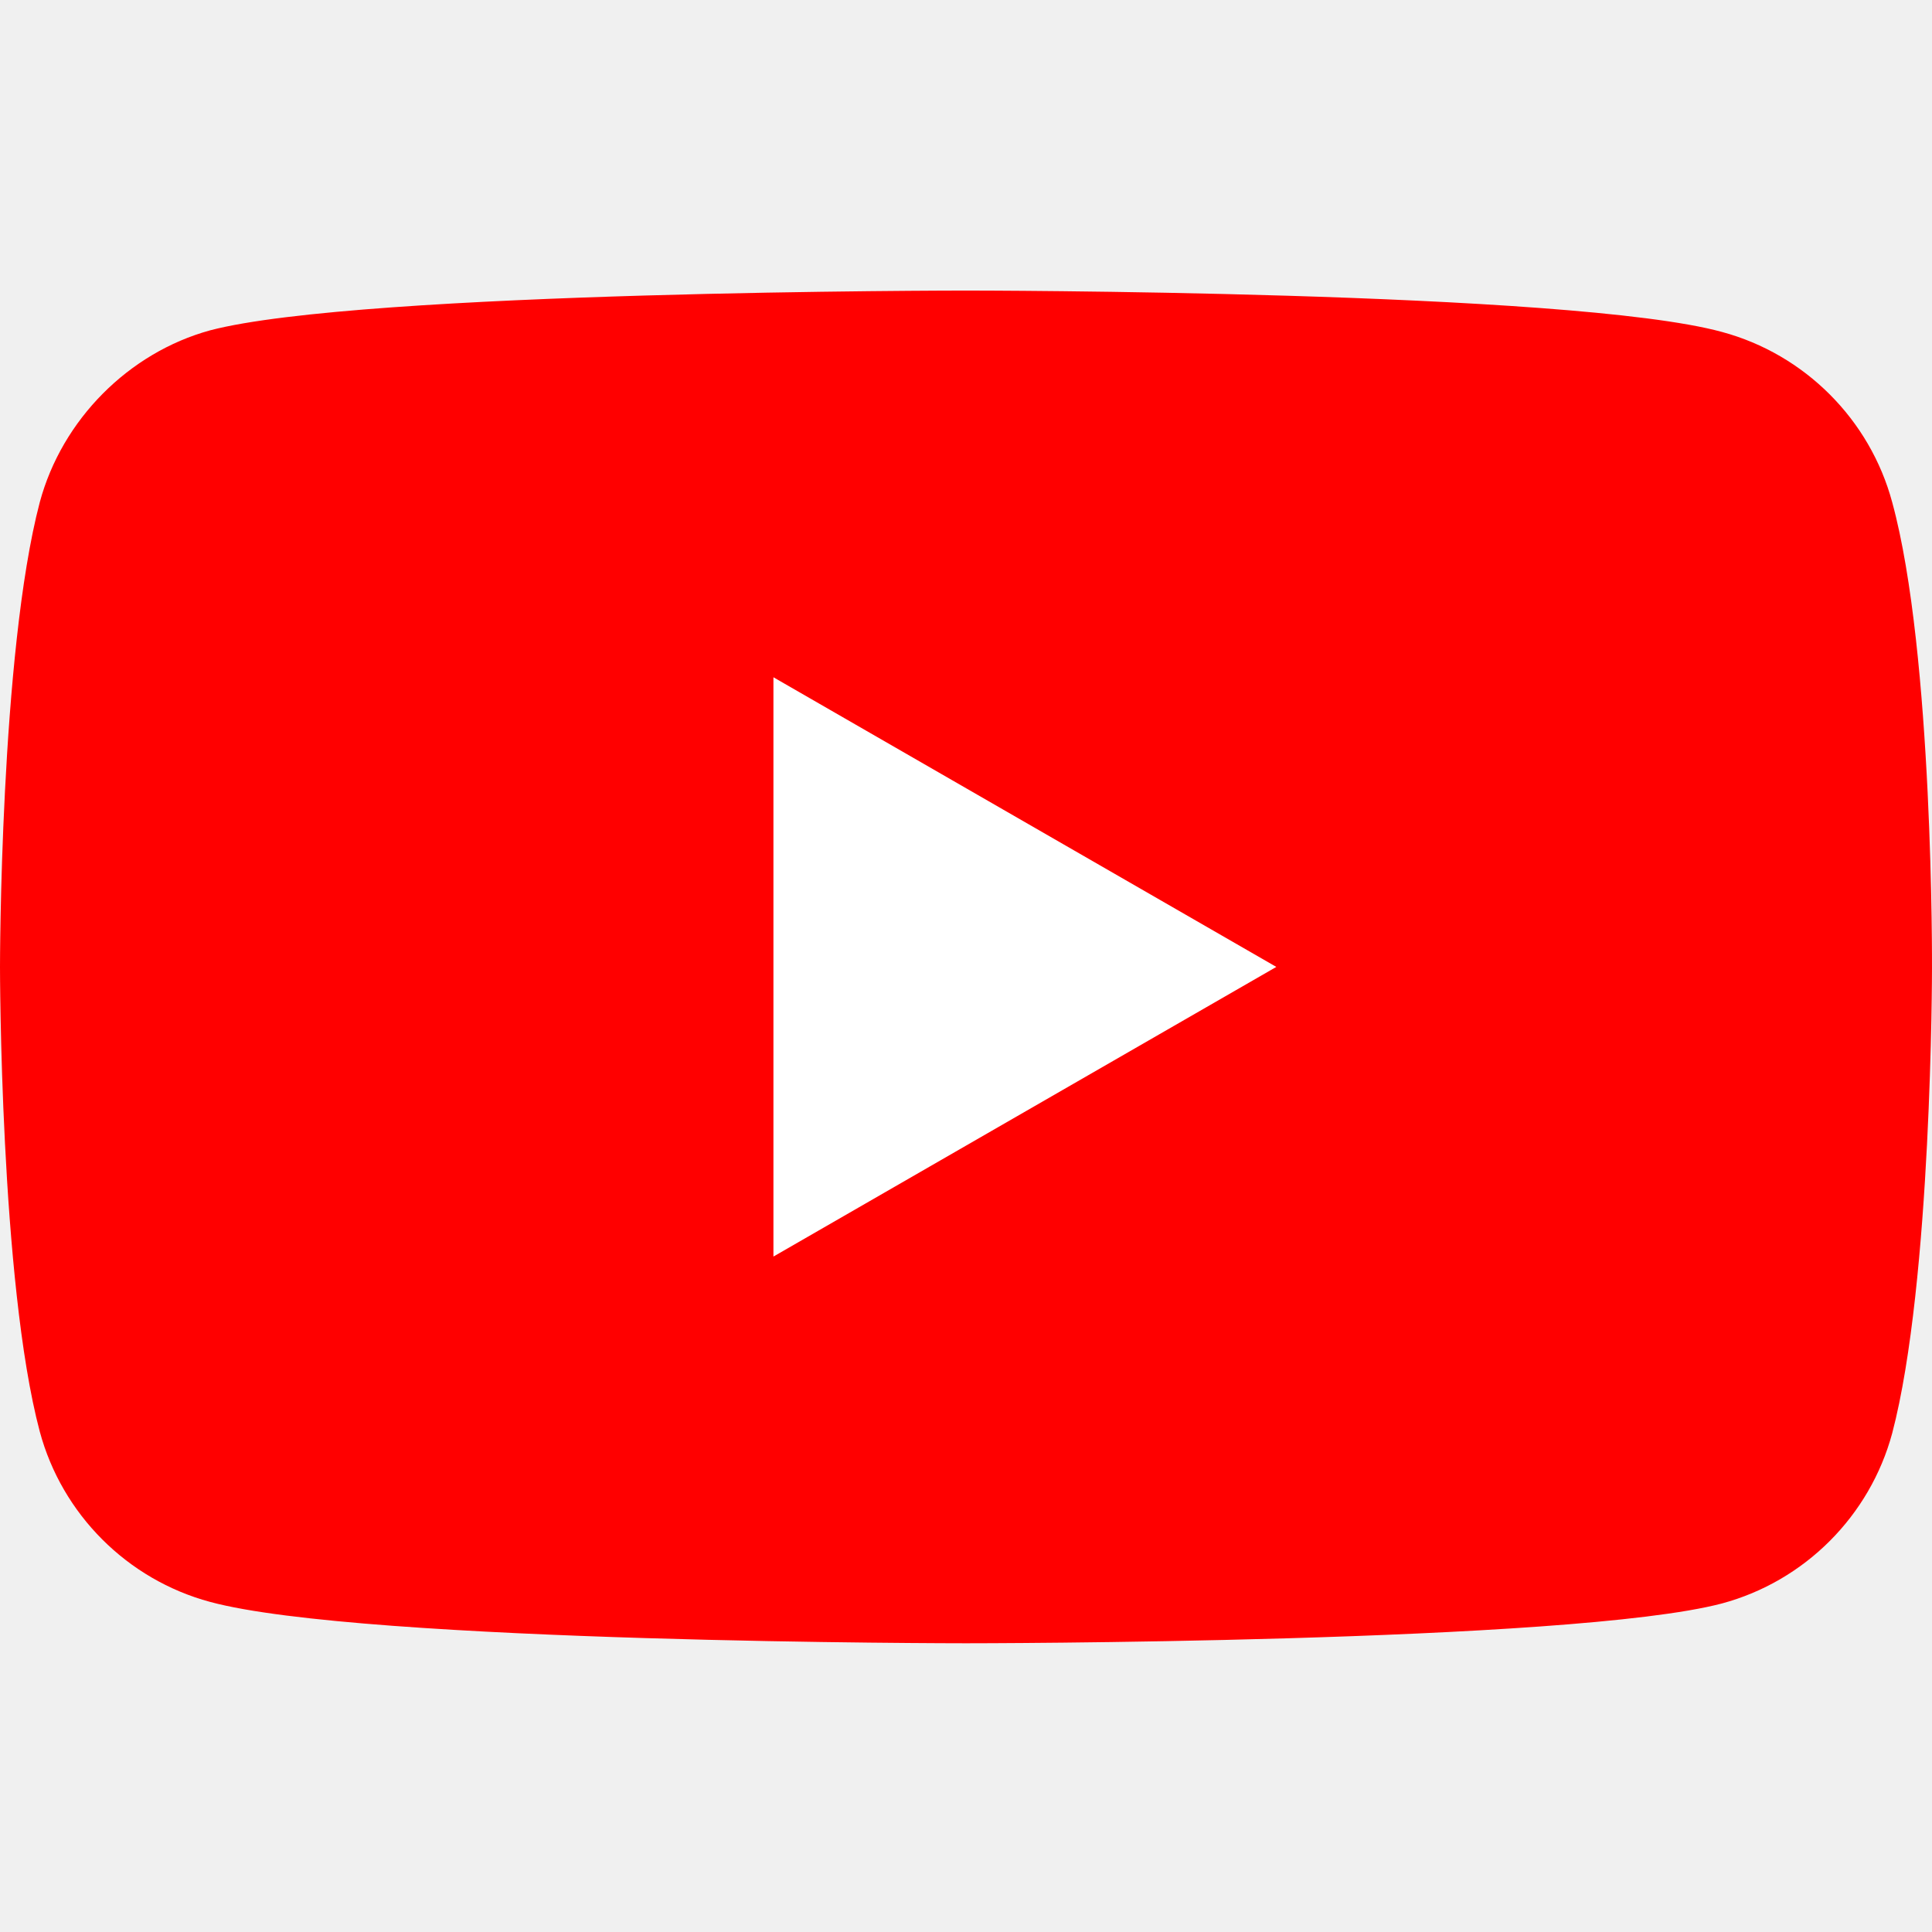
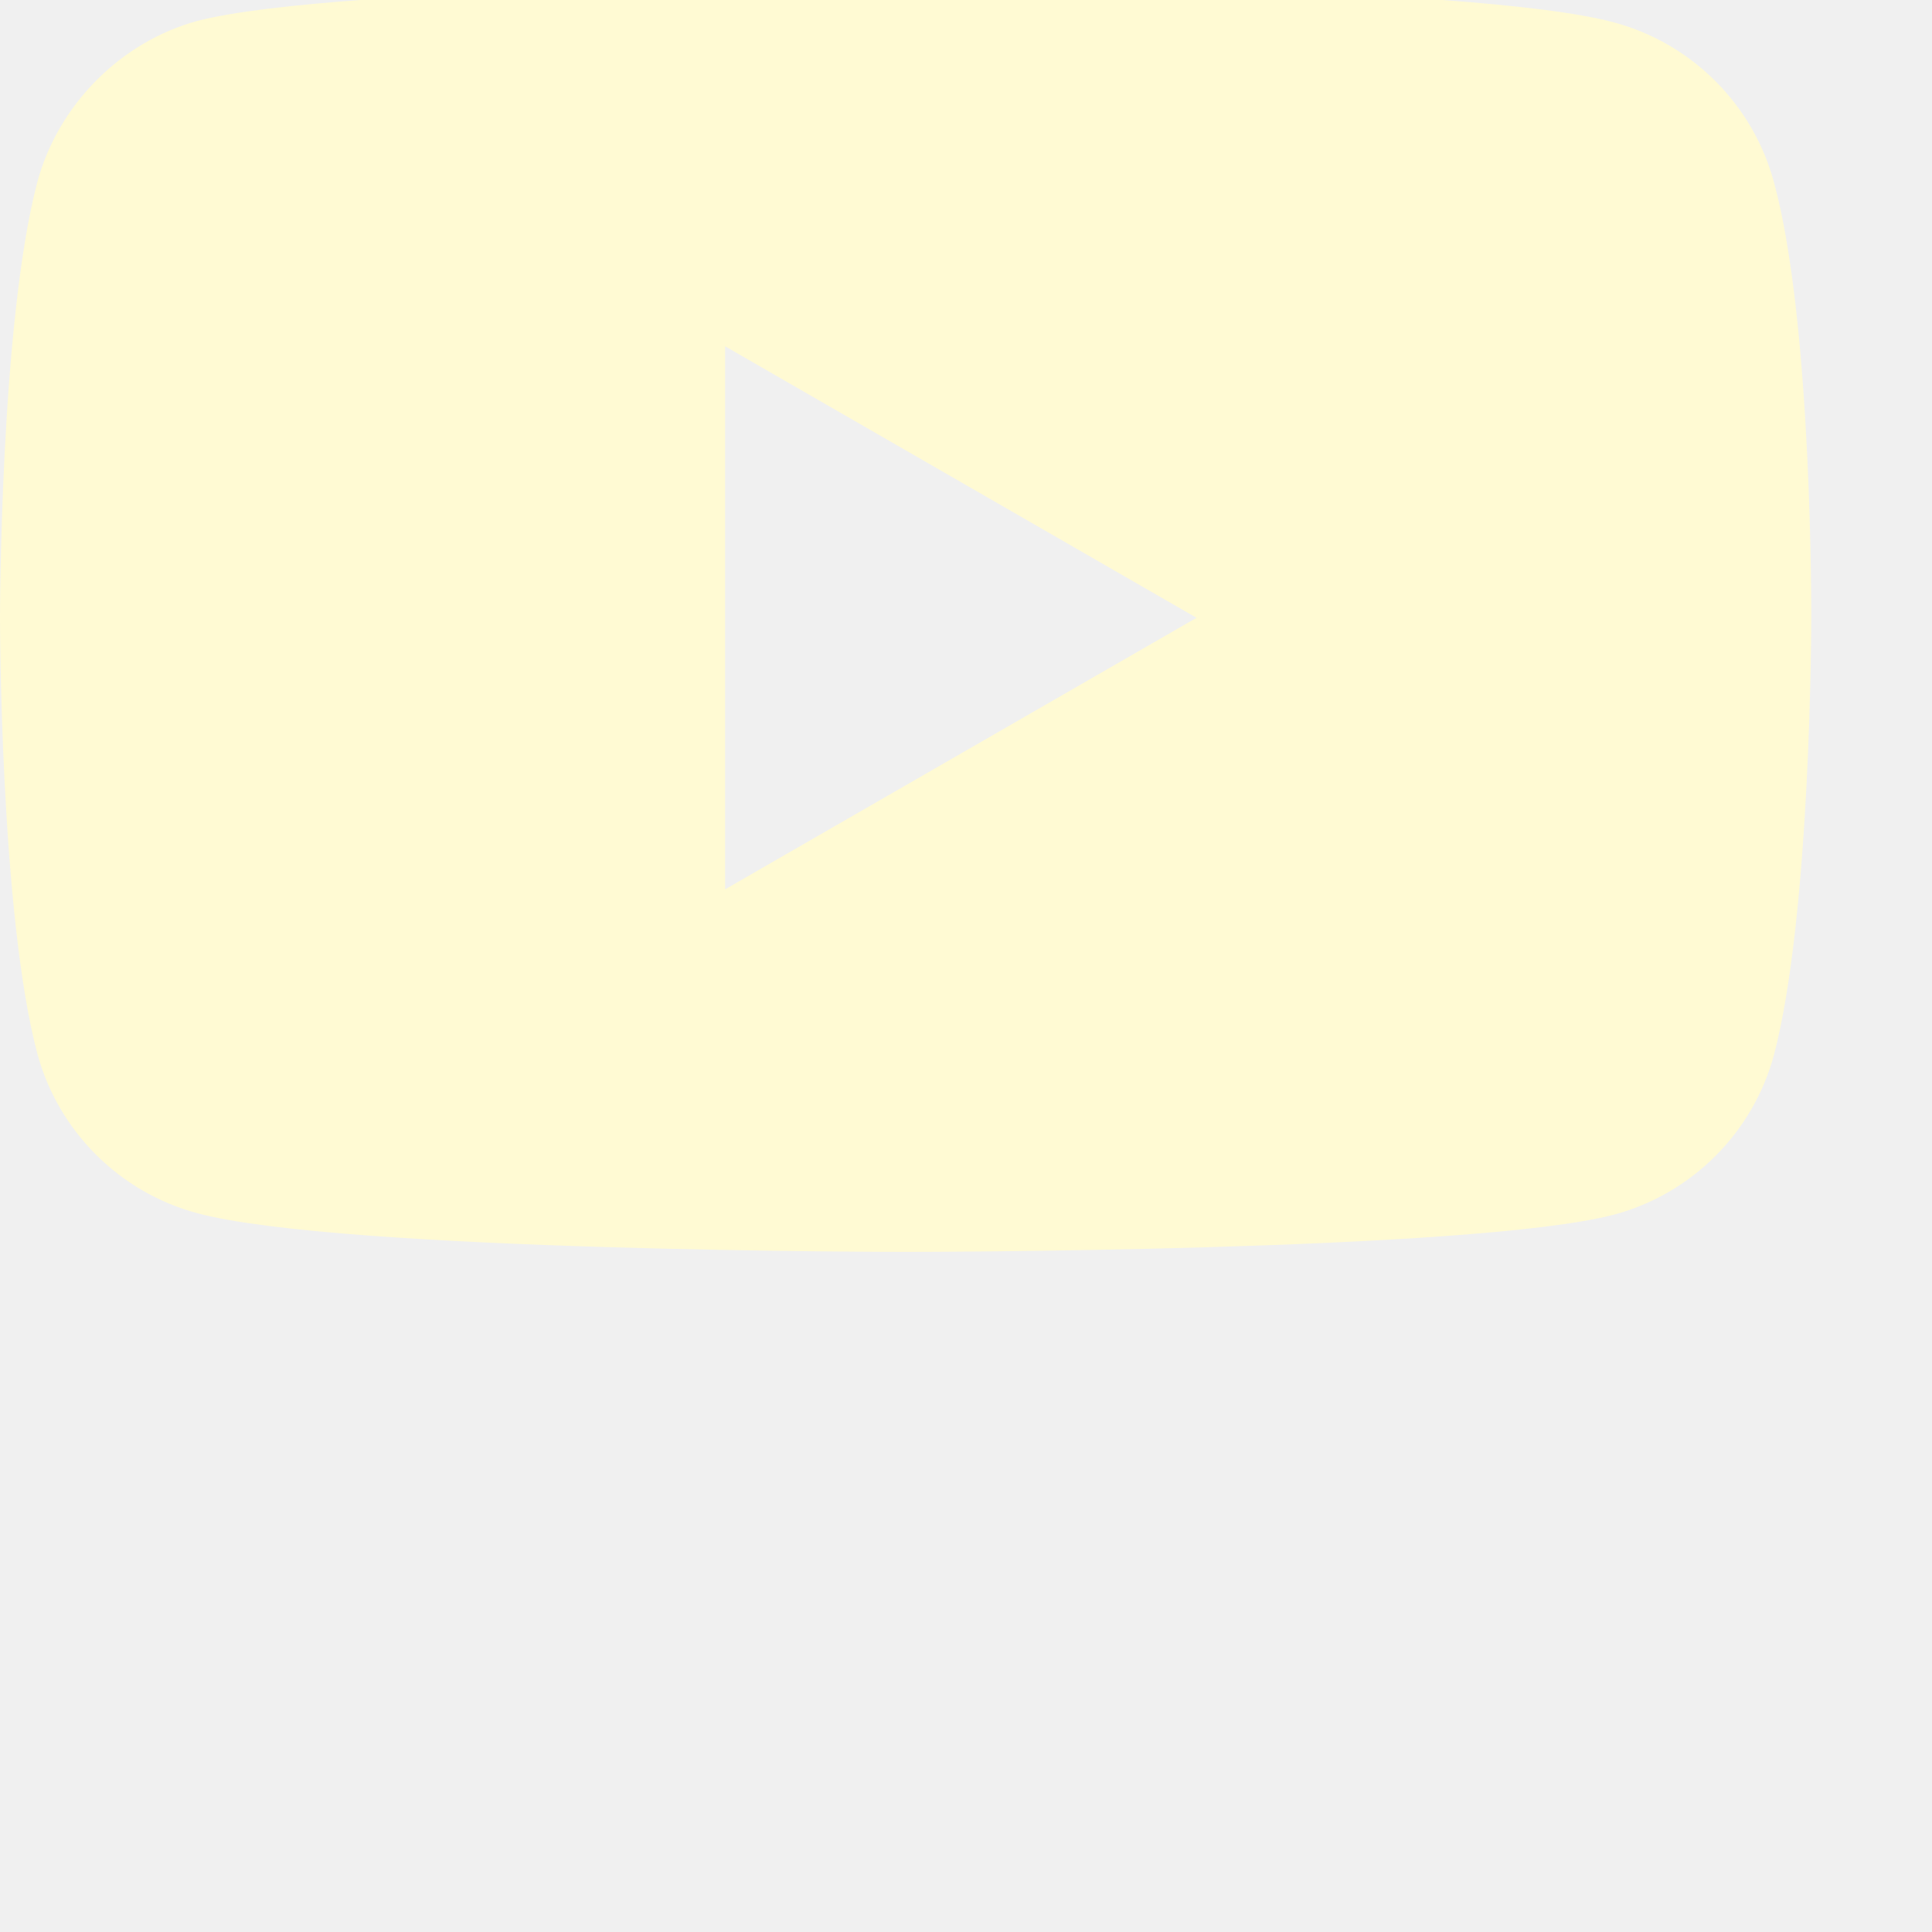
- <svg xmlns="http://www.w3.org/2000/svg" height="512pt" viewBox="0 -77 512.002 512" width="512pt">
-   <path d="m501.453 56.094c-5.902-21.934-23.195-39.223-45.125-45.129-40.066-10.965-200.332-10.965-200.332-10.965s-160.262 0-200.328 10.547c-21.508 5.902-39.223 23.617-45.125 45.547-10.543 40.062-10.543 123.148-10.543 123.148s0 83.504 10.543 123.148c5.906 21.93 23.195 39.223 45.129 45.129 40.484 10.965 200.328 10.965 200.328 10.965s160.262 0 200.328-10.547c21.934-5.902 39.223-23.195 45.129-45.125 10.543-40.066 10.543-123.148 10.543-123.148s.422-83.508-10.547-123.57zm0 0" fill="#f00" />
-   <path d="m204.969 256 133.27-76.758-133.27-76.758zm0 0" fill="#fff" />
+ <svg xmlns="http://www.w3.org/2000/svg" version="1.1" width="512" height="512" x="0" y="0" viewBox="0 0 682.667 682" style="enable-background:new 0 0 512 512" xml:space="preserve" class="">
+   <g>
+     <path d="M626.813 64.035c-7.375-27.418-28.993-49.031-56.407-56.414C520.324-6.082 319.992-6.082 319.992-6.082s-200.324 0-250.406 13.184c-26.887 7.375-49.031 29.52-56.406 56.933C0 114.113 0 217.97 0 217.97s0 104.379 13.18 153.933c7.382 27.414 28.992 49.028 56.41 56.41C120.195 442.02 320 442.02 320 442.02s200.324 0 250.406-13.184c27.418-7.379 49.032-28.992 56.414-56.406 13.176-50.082 13.176-153.934 13.176-153.934s.527-104.383-13.183-154.46zM256.21 313.915V122.022l166.586 95.946zm0 0" fill="#fffad3" opacity="1" data-original="#000000" class="" />
+   </g>
</svg>
